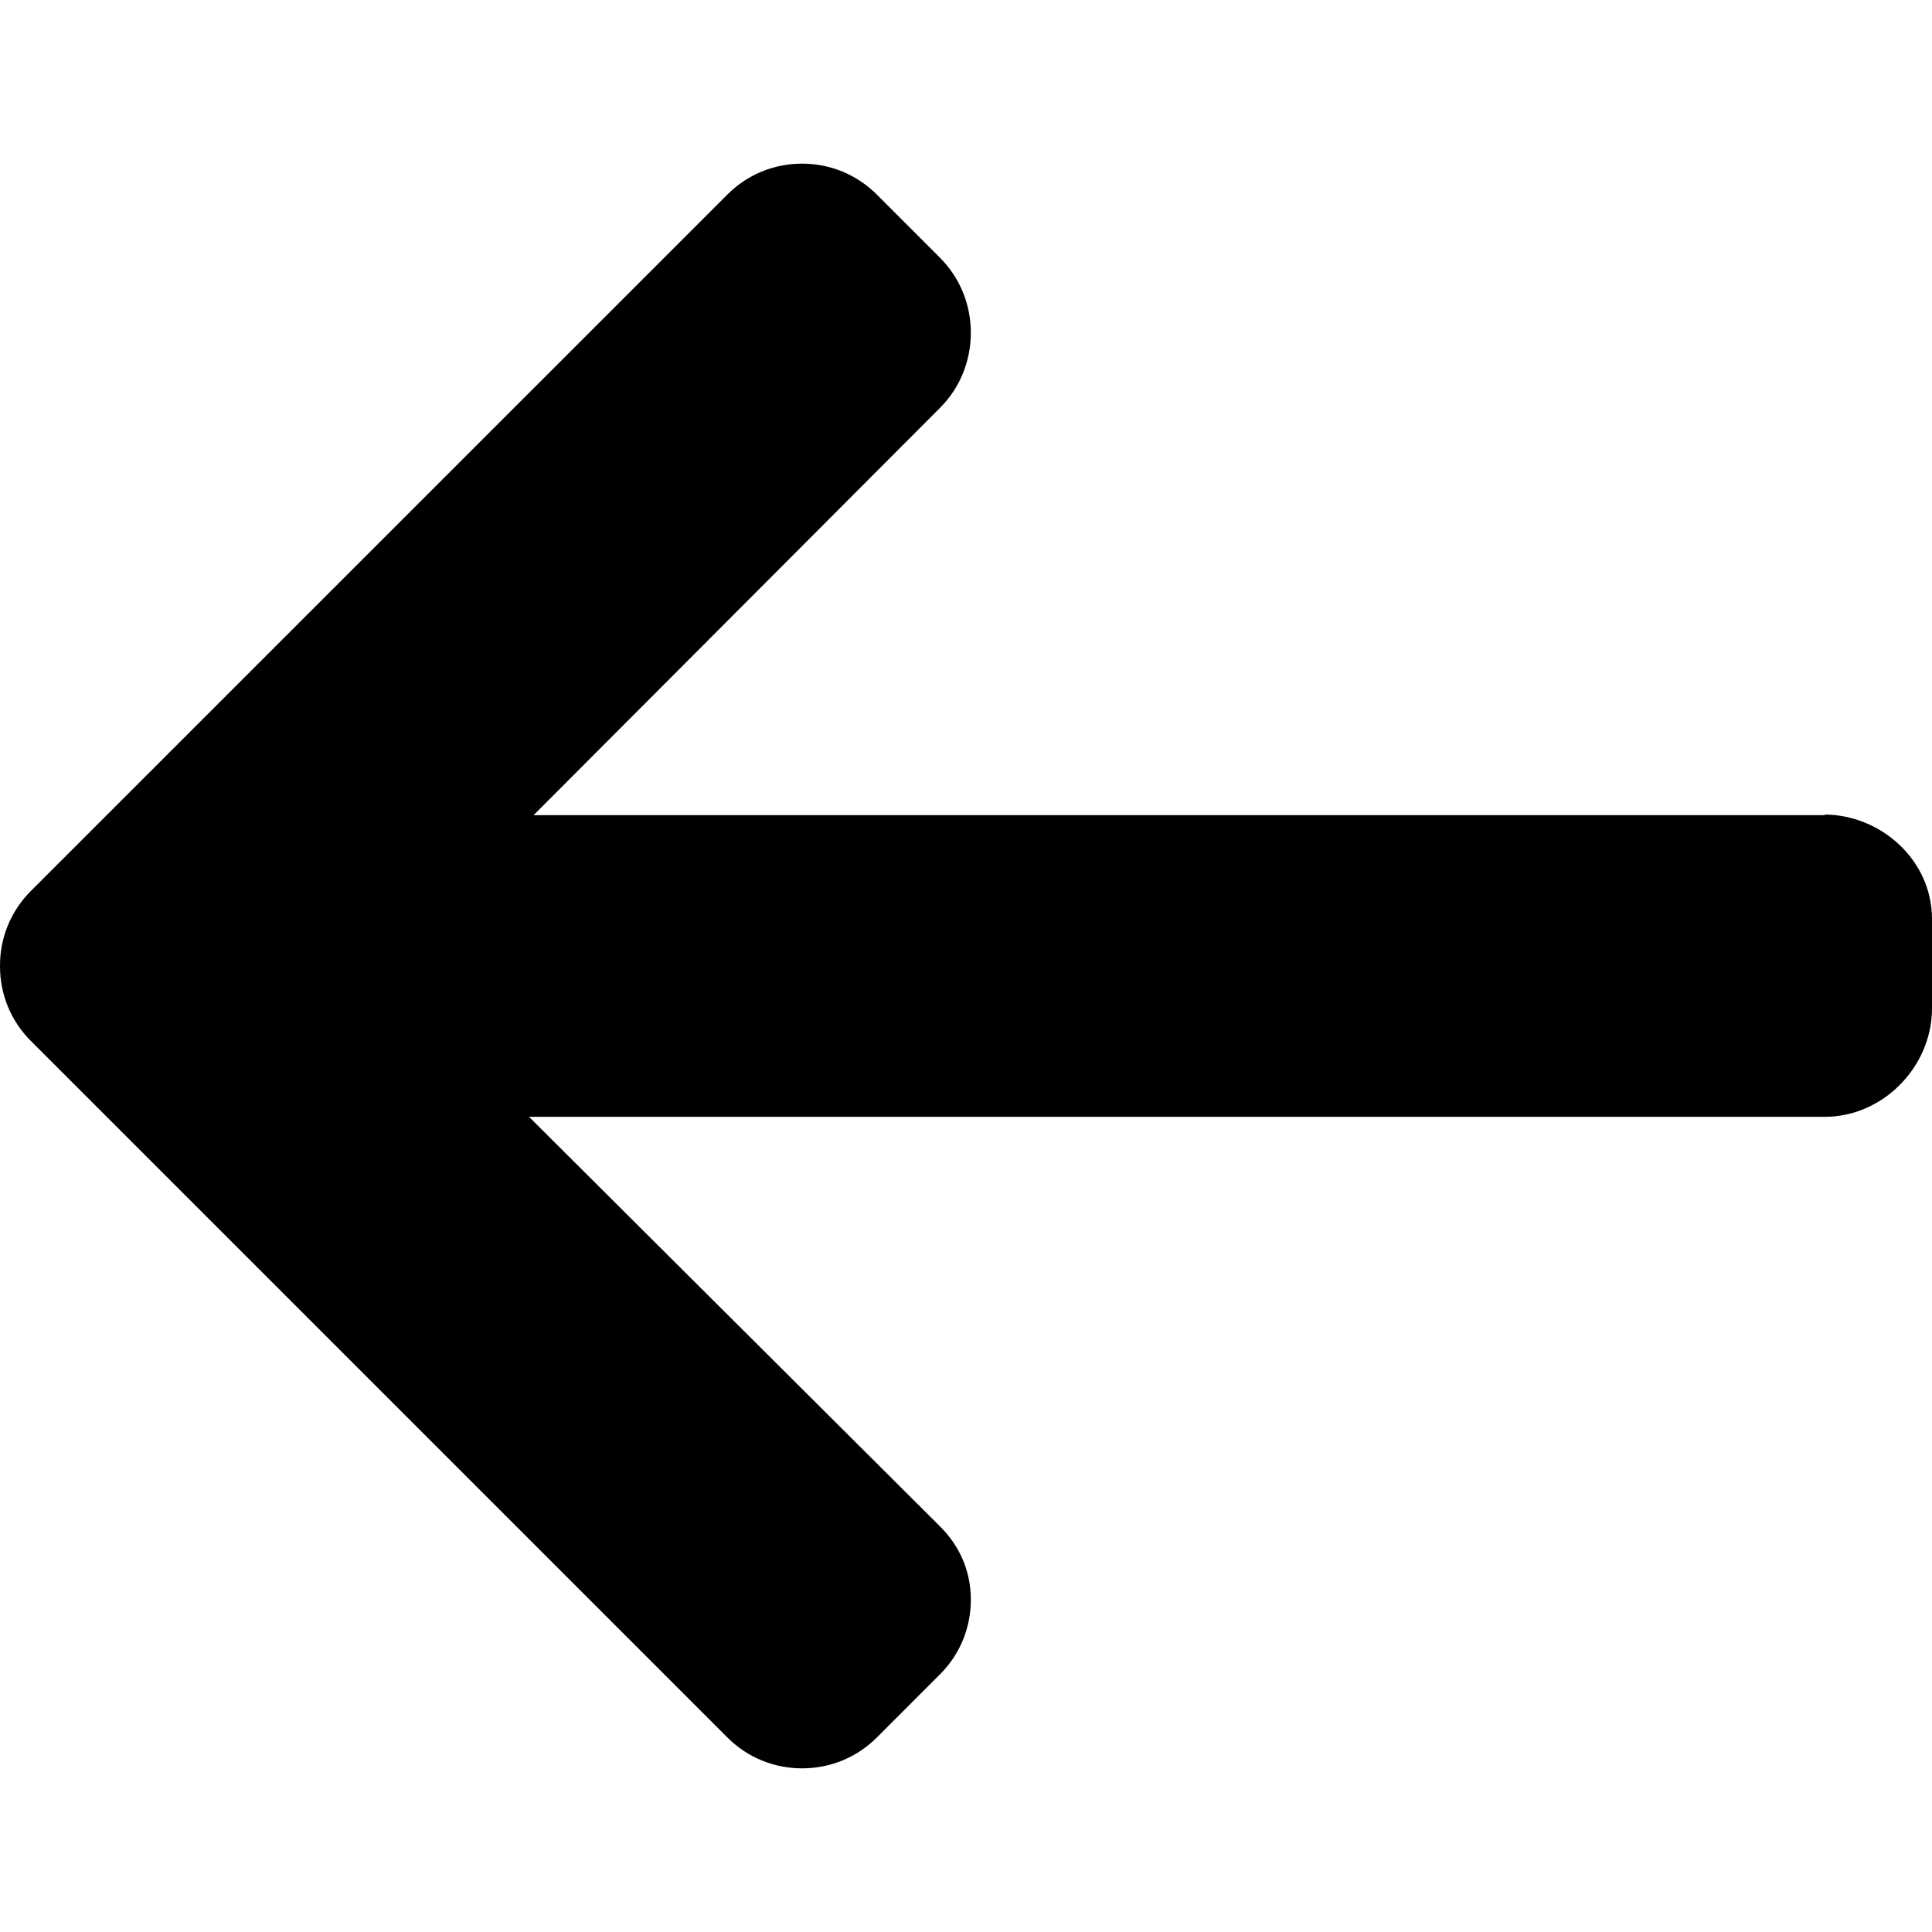
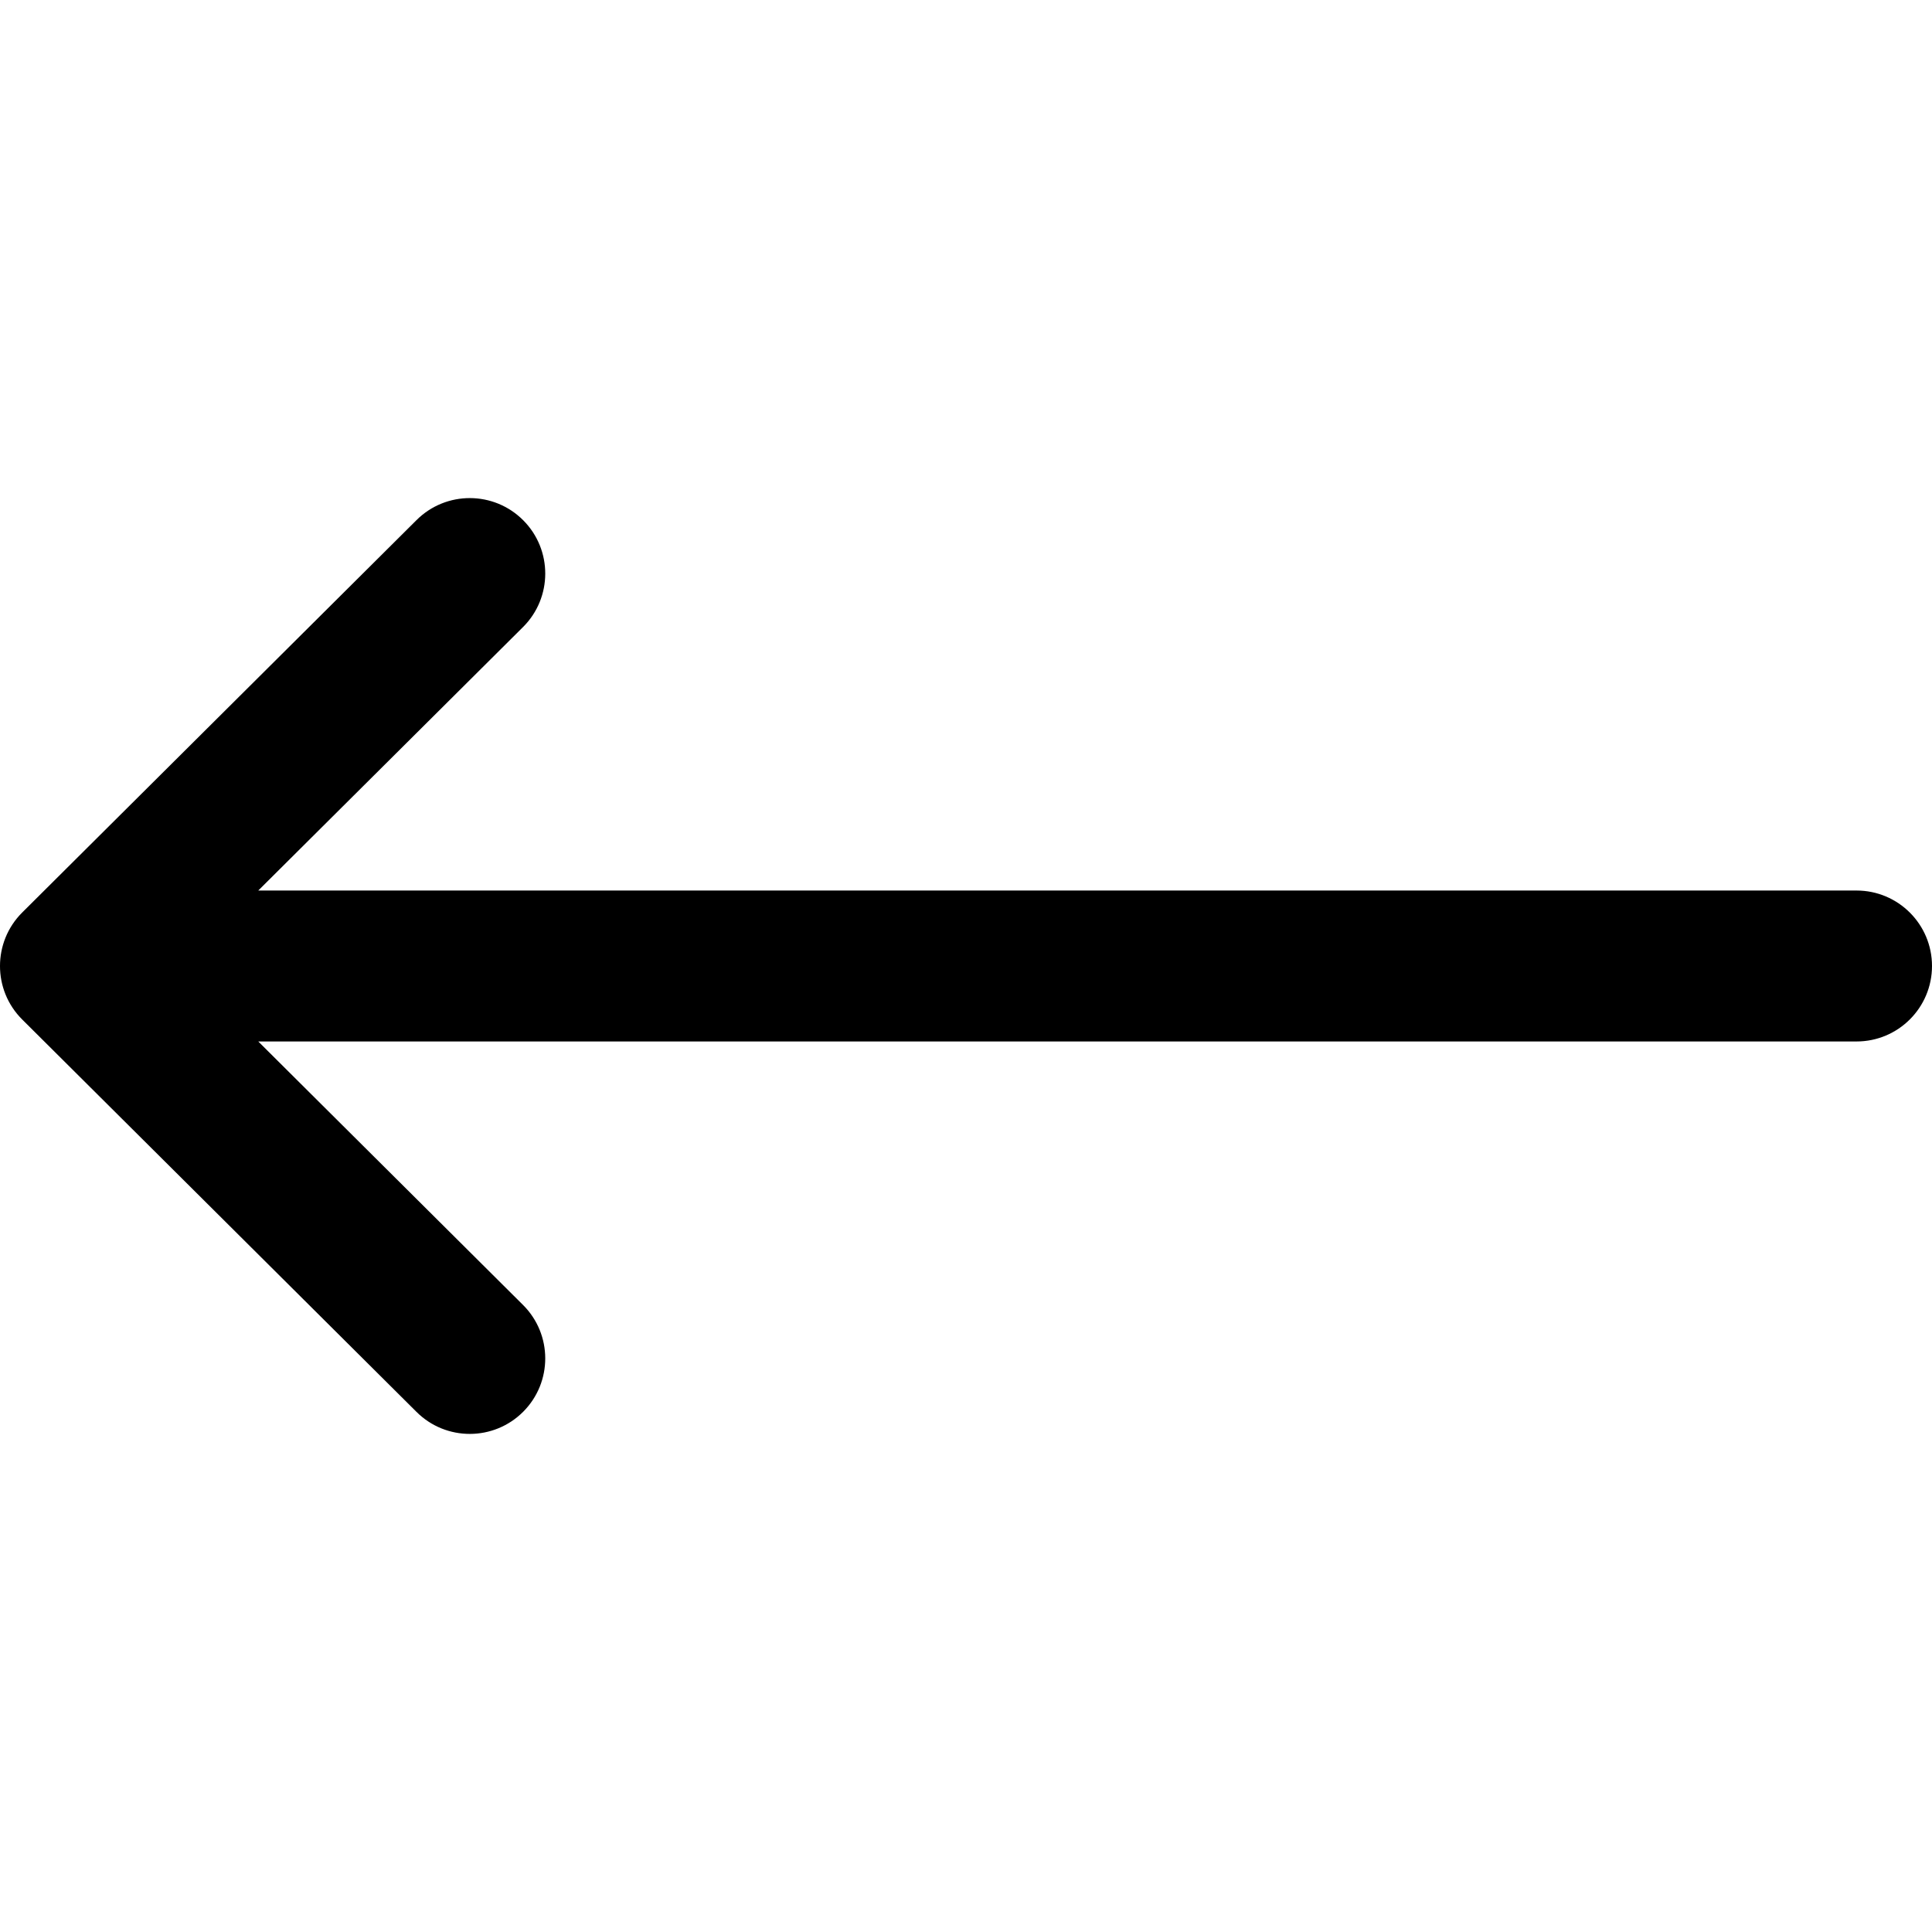
- <svg xmlns="http://www.w3.org/2000/svg" version="1.1" id="Layer_1" x="0px" y="0px" viewBox="0 0 492 492" style="enable-background:new 0 0 492 492;" xml:space="preserve">
+ <svg xmlns="http://www.w3.org/2000/svg" version="1.1" id="Capa_1" x="0px" y="0px" viewBox="0 0 512 512" style="enable-background:new 0 0 512 512;" xml:space="preserve">
  <g>
    <g>
-       <path d="M464.344,207.418l0.768,0.168H135.888l103.496-103.724c5.068-5.064,7.848-11.924,7.848-19.124    c0-7.2-2.78-14.012-7.848-19.088L223.28,49.538c-5.064-5.064-11.812-7.864-19.008-7.864c-7.2,0-13.952,2.78-19.016,7.844    L7.844,226.914C2.76,231.998-0.02,238.77,0,245.974c-0.02,7.244,2.76,14.02,7.844,19.096l177.412,177.412    c5.064,5.06,11.812,7.844,19.016,7.844c7.196,0,13.944-2.788,19.008-7.844l16.104-16.112c5.068-5.056,7.848-11.808,7.848-19.008    c0-7.196-2.78-13.592-7.848-18.652L134.72,284.406h329.992c14.828,0,27.288-12.78,27.288-27.6v-22.788    C492,219.198,479.172,207.418,464.344,207.418z" />
+       <path d="M492,236H68.442l70.164-69.824c7.829-7.792,7.859-20.455,0.067-28.284c-7.792-7.83-20.456-7.859-28.285-0.068    l-104.504,104c-0.007,0.006-0.012,0.013-0.018,0.019c-7.809,7.792-7.834,20.496-0.002,28.314c0.007,0.006,0.012,0.013,0.018,0.019    l104.504,104c7.828,7.79,20.492,7.763,28.285-0.068c7.792-7.829,7.762-20.492-0.067-28.284L68.442,276H492    c11.046,0,20-8.954,20-20C512,244.954,503.046,236,492,236z" />
    </g>
  </g>
  <g>
</g>
  <g>
</g>
  <g>
</g>
  <g>
</g>
  <g>
</g>
  <g>
</g>
  <g>
</g>
  <g>
</g>
  <g>
</g>
  <g>
</g>
  <g>
</g>
  <g>
</g>
  <g>
</g>
  <g>
</g>
  <g>
</g>
</svg>
